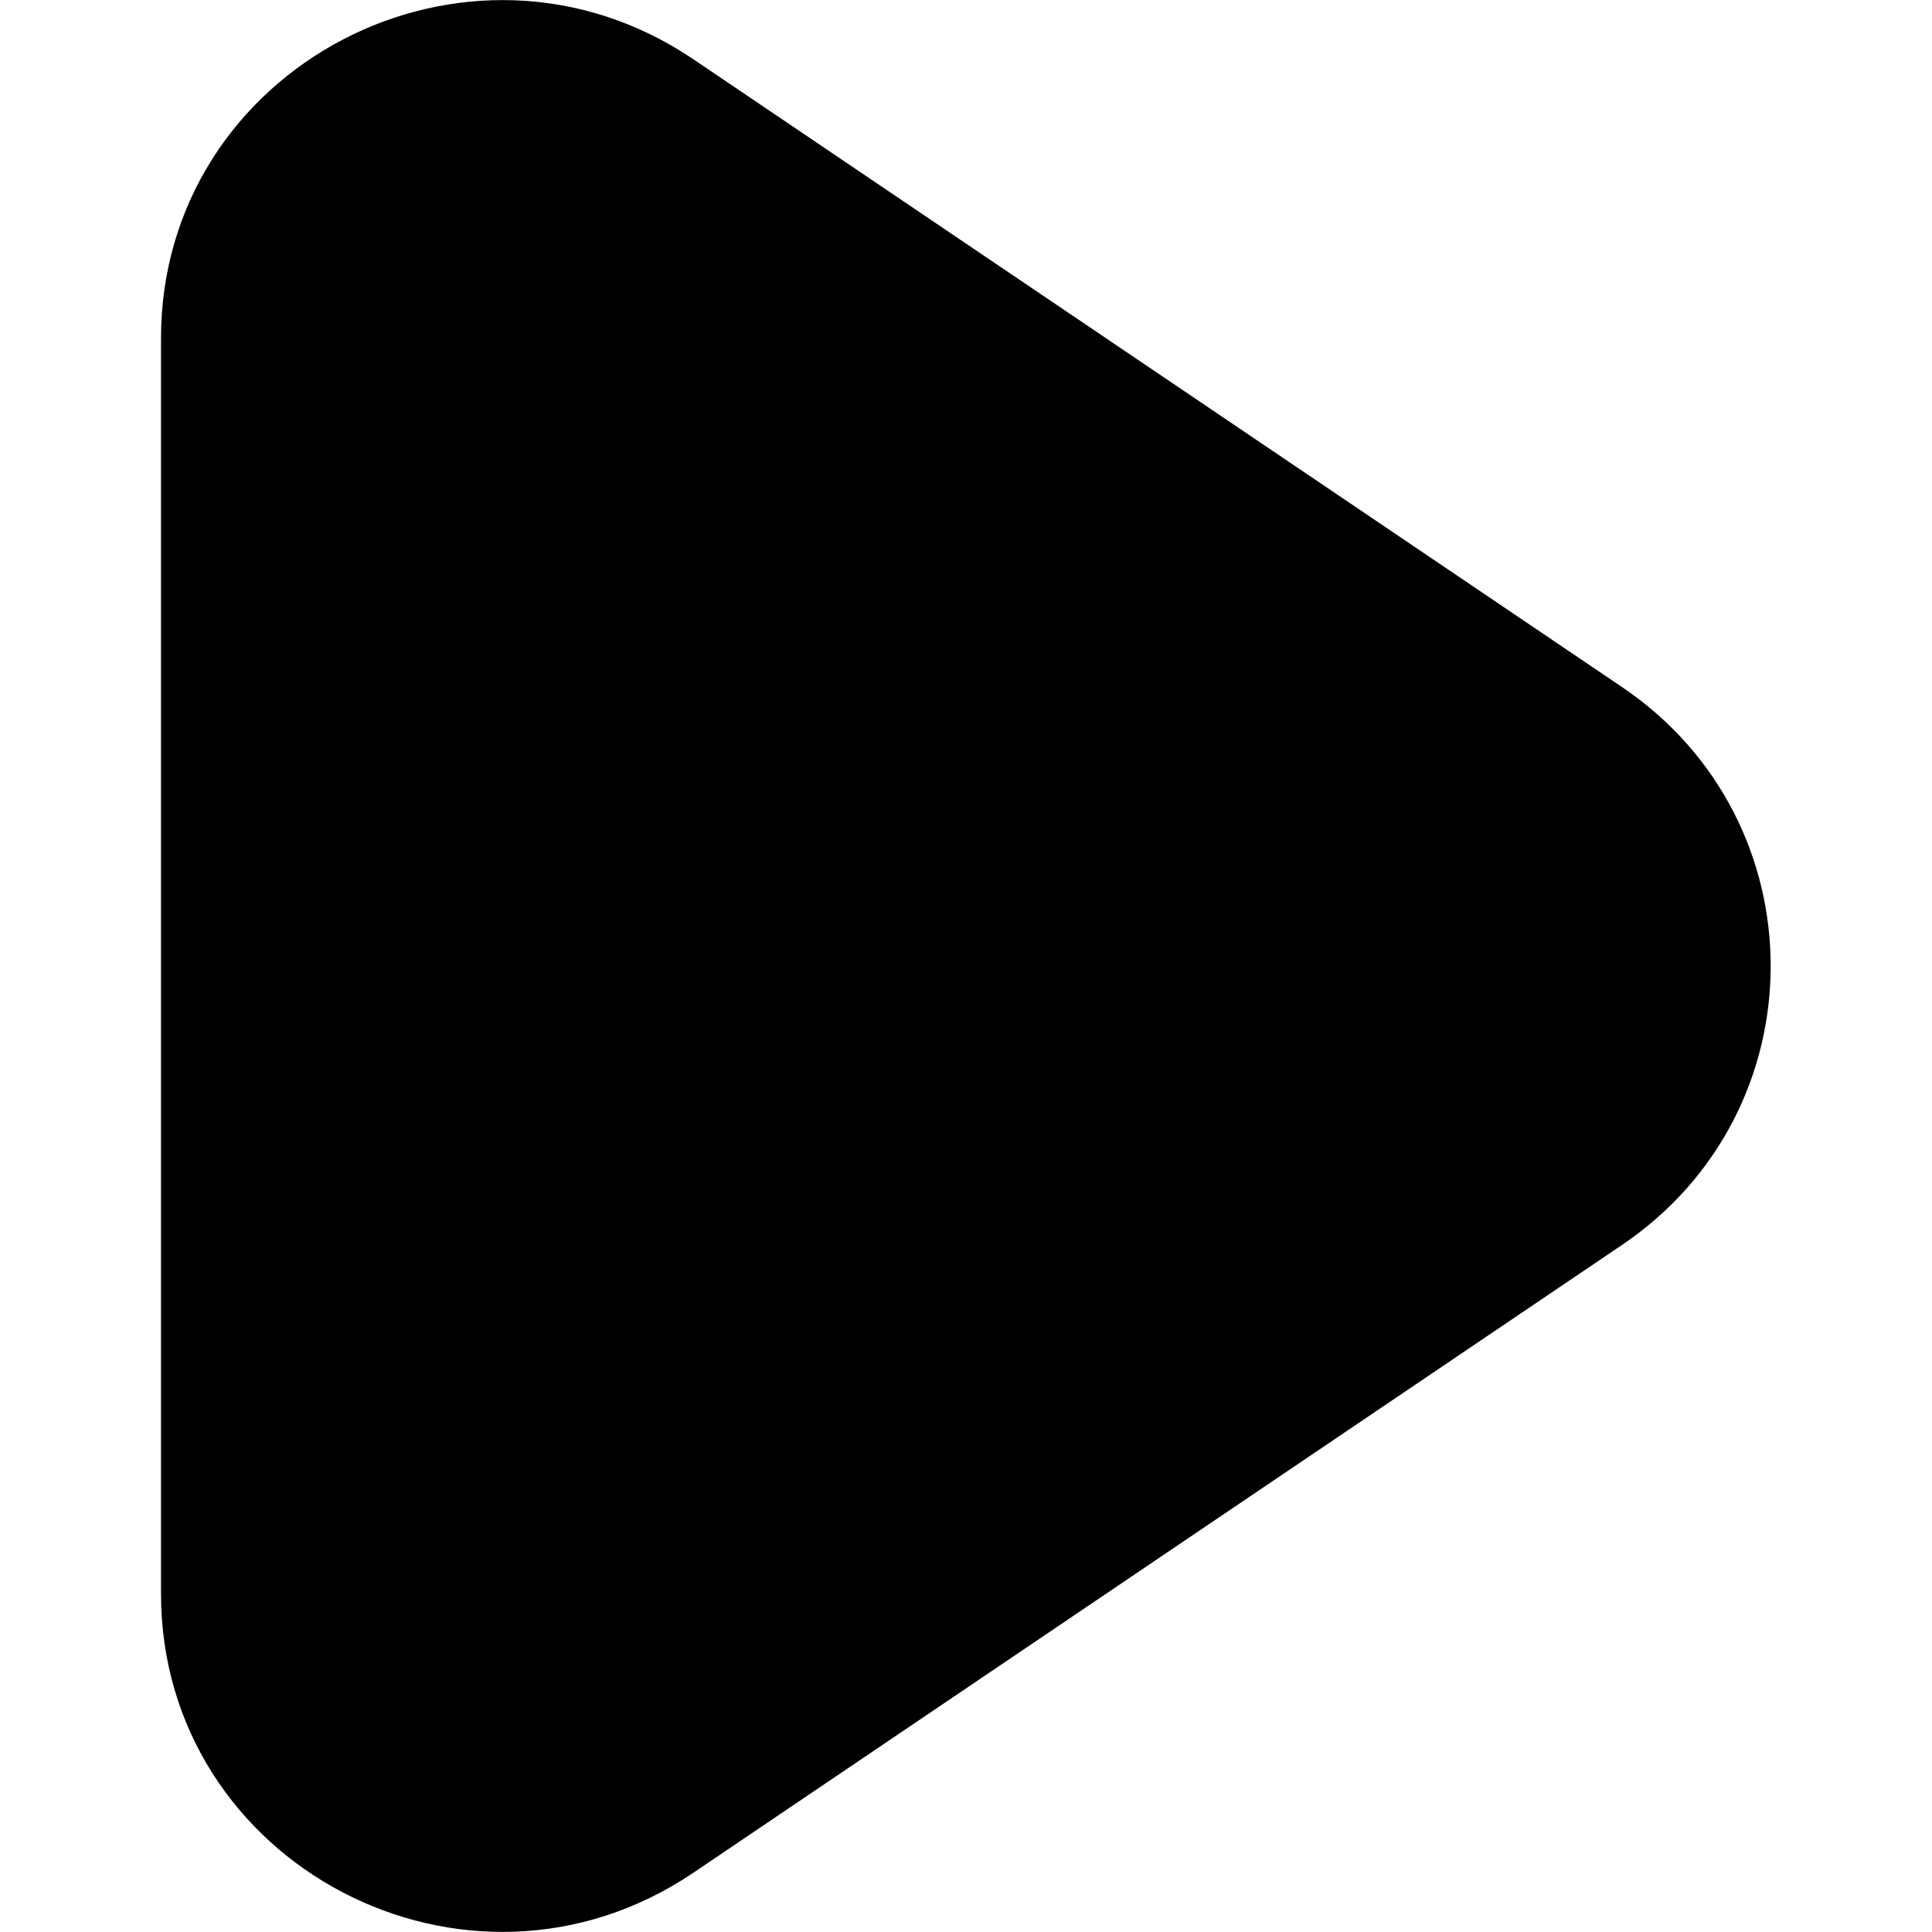
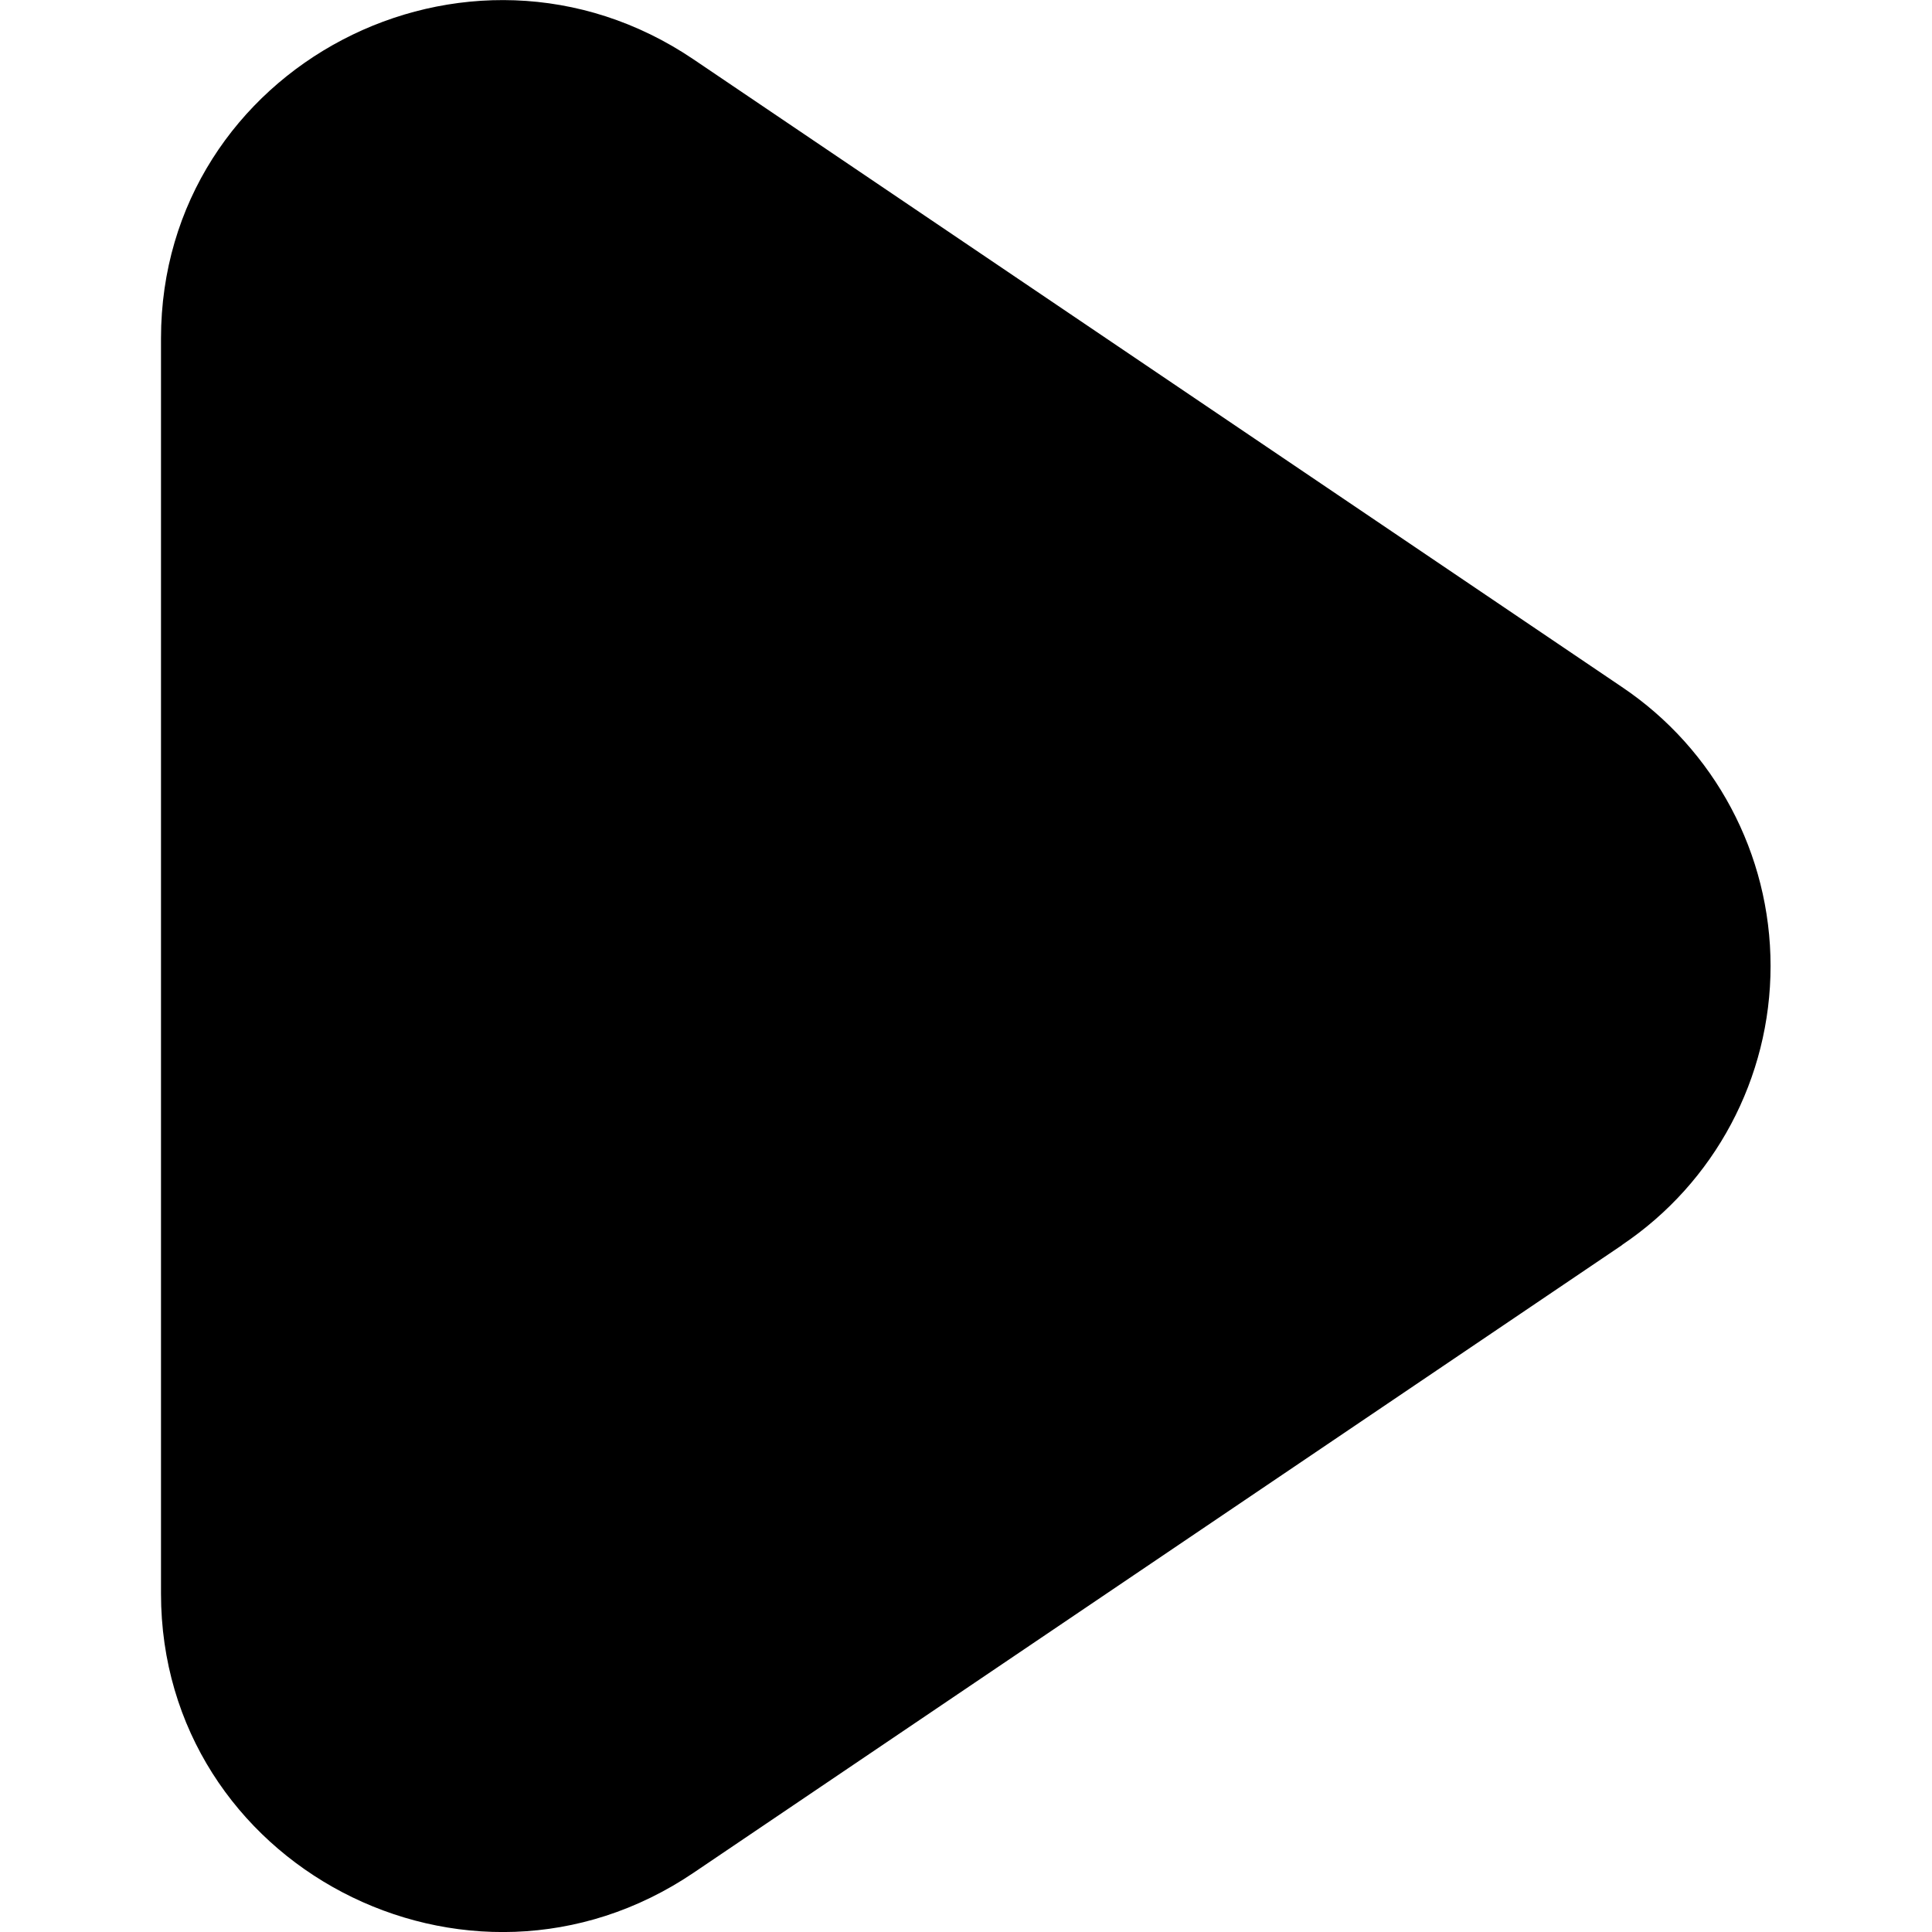
- <svg xmlns="http://www.w3.org/2000/svg" width="64px" height="64px" viewBox="-1 0 12 12" version="1.1" fill="#000000">
+ <svg xmlns="http://www.w3.org/2000/svg" width="64" height="64" viewBox="-1 0 12 12" version="1.1" fill="#000000">
  <g id="SVGRepo_bgCarrier" stroke-width="0" />
  <g id="SVGRepo_tracerCarrier" stroke-linecap="round" stroke-linejoin="round" />
  <g id="SVGRepo_iconCarrier">
-     <defs> </defs>
+     <defs />
    <g id="Page-1" stroke="none" stroke-width="1" fill="none" fill-rule="evenodd">
      <g id="Dribbble-Light-Preview" transform="translate(-65, -3803)" fill="#000000">
        <g id="icons" transform="translate(56, 160)">
-           <path d="M18.074,3650.733 L12.308,3654.631 C10.903,3655.581 9,3654.584 9,3652.898 L9,3645.102 C9,3643.416 10.903,3642.419 12.308,3643.369 L18.074,3647.267 C19.306,3648.099 19.306,3649.901 18.074,3650.733" id="play-[#1000]"> </path>
+           <path d="m18.074 3650.734-5.766 3.898c-1.405.95-3.308-.048-3.308-1.734v-7.796c0-1.686 1.903-2.683 3.308-1.733l5.766 3.898a2.088 2.088 0 0 1 0 3.466" id="play-[#1000]" />
        </g>
      </g>
    </g>
  </g>
</svg>
